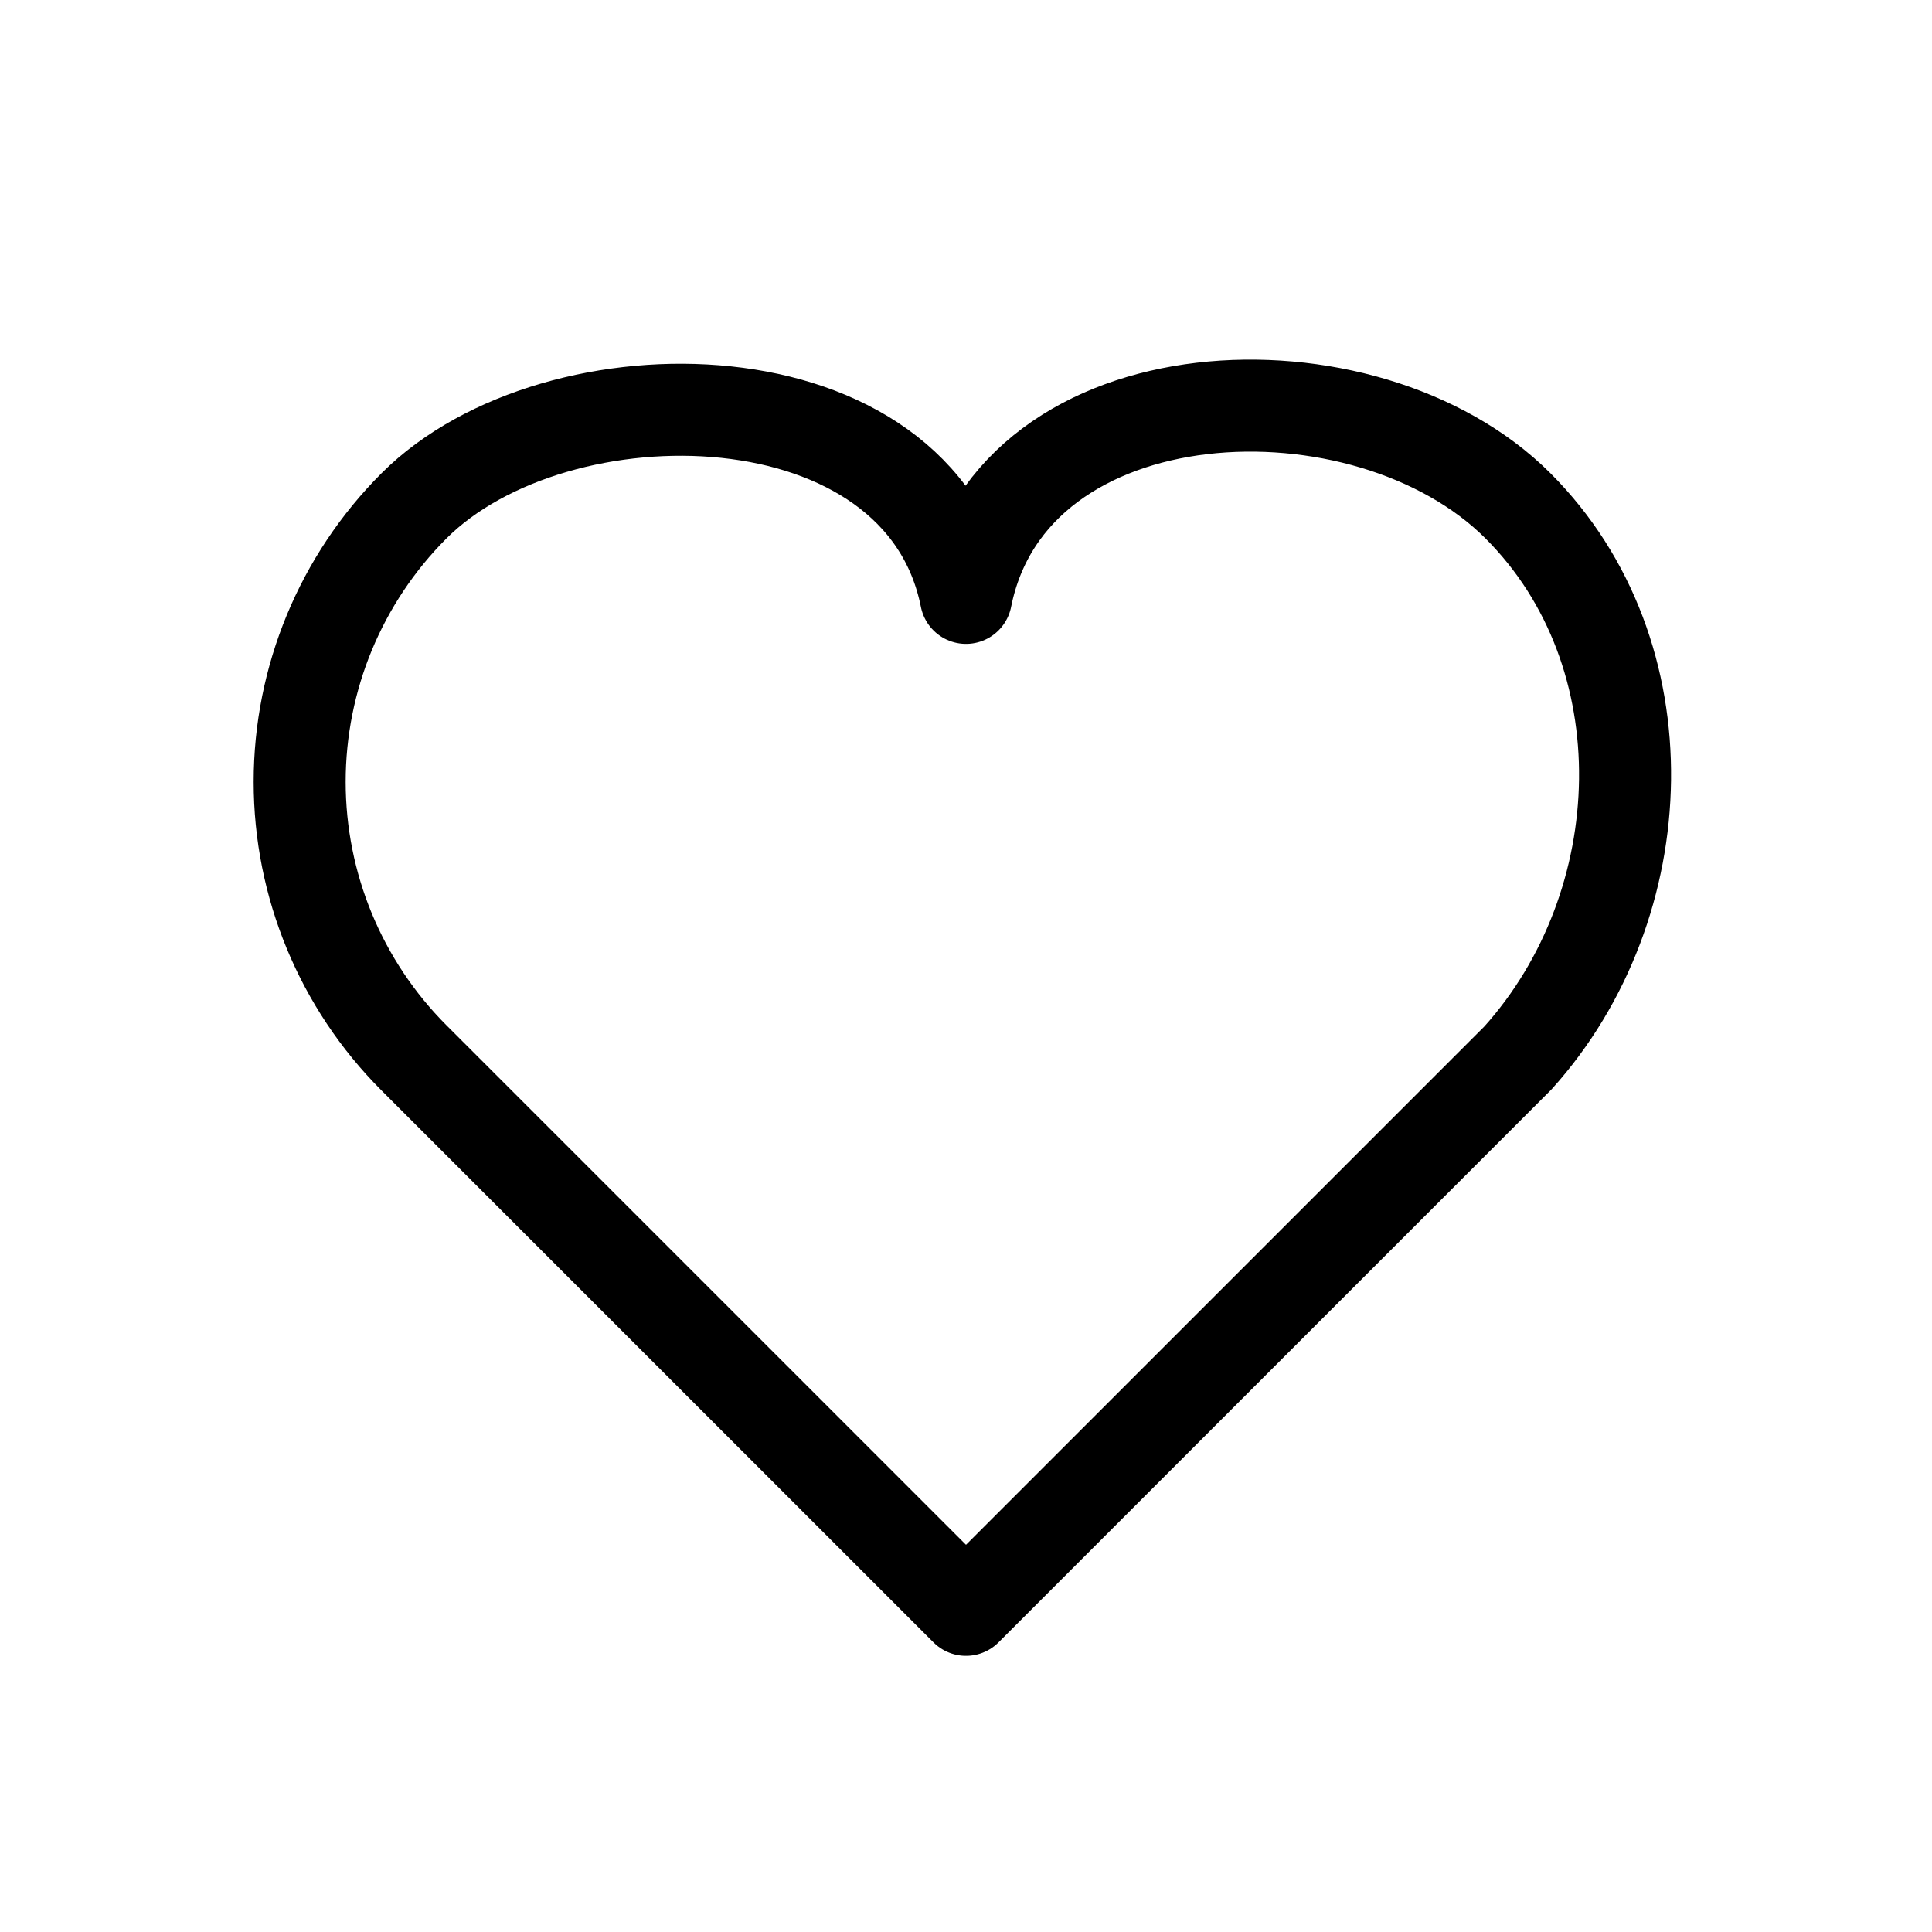
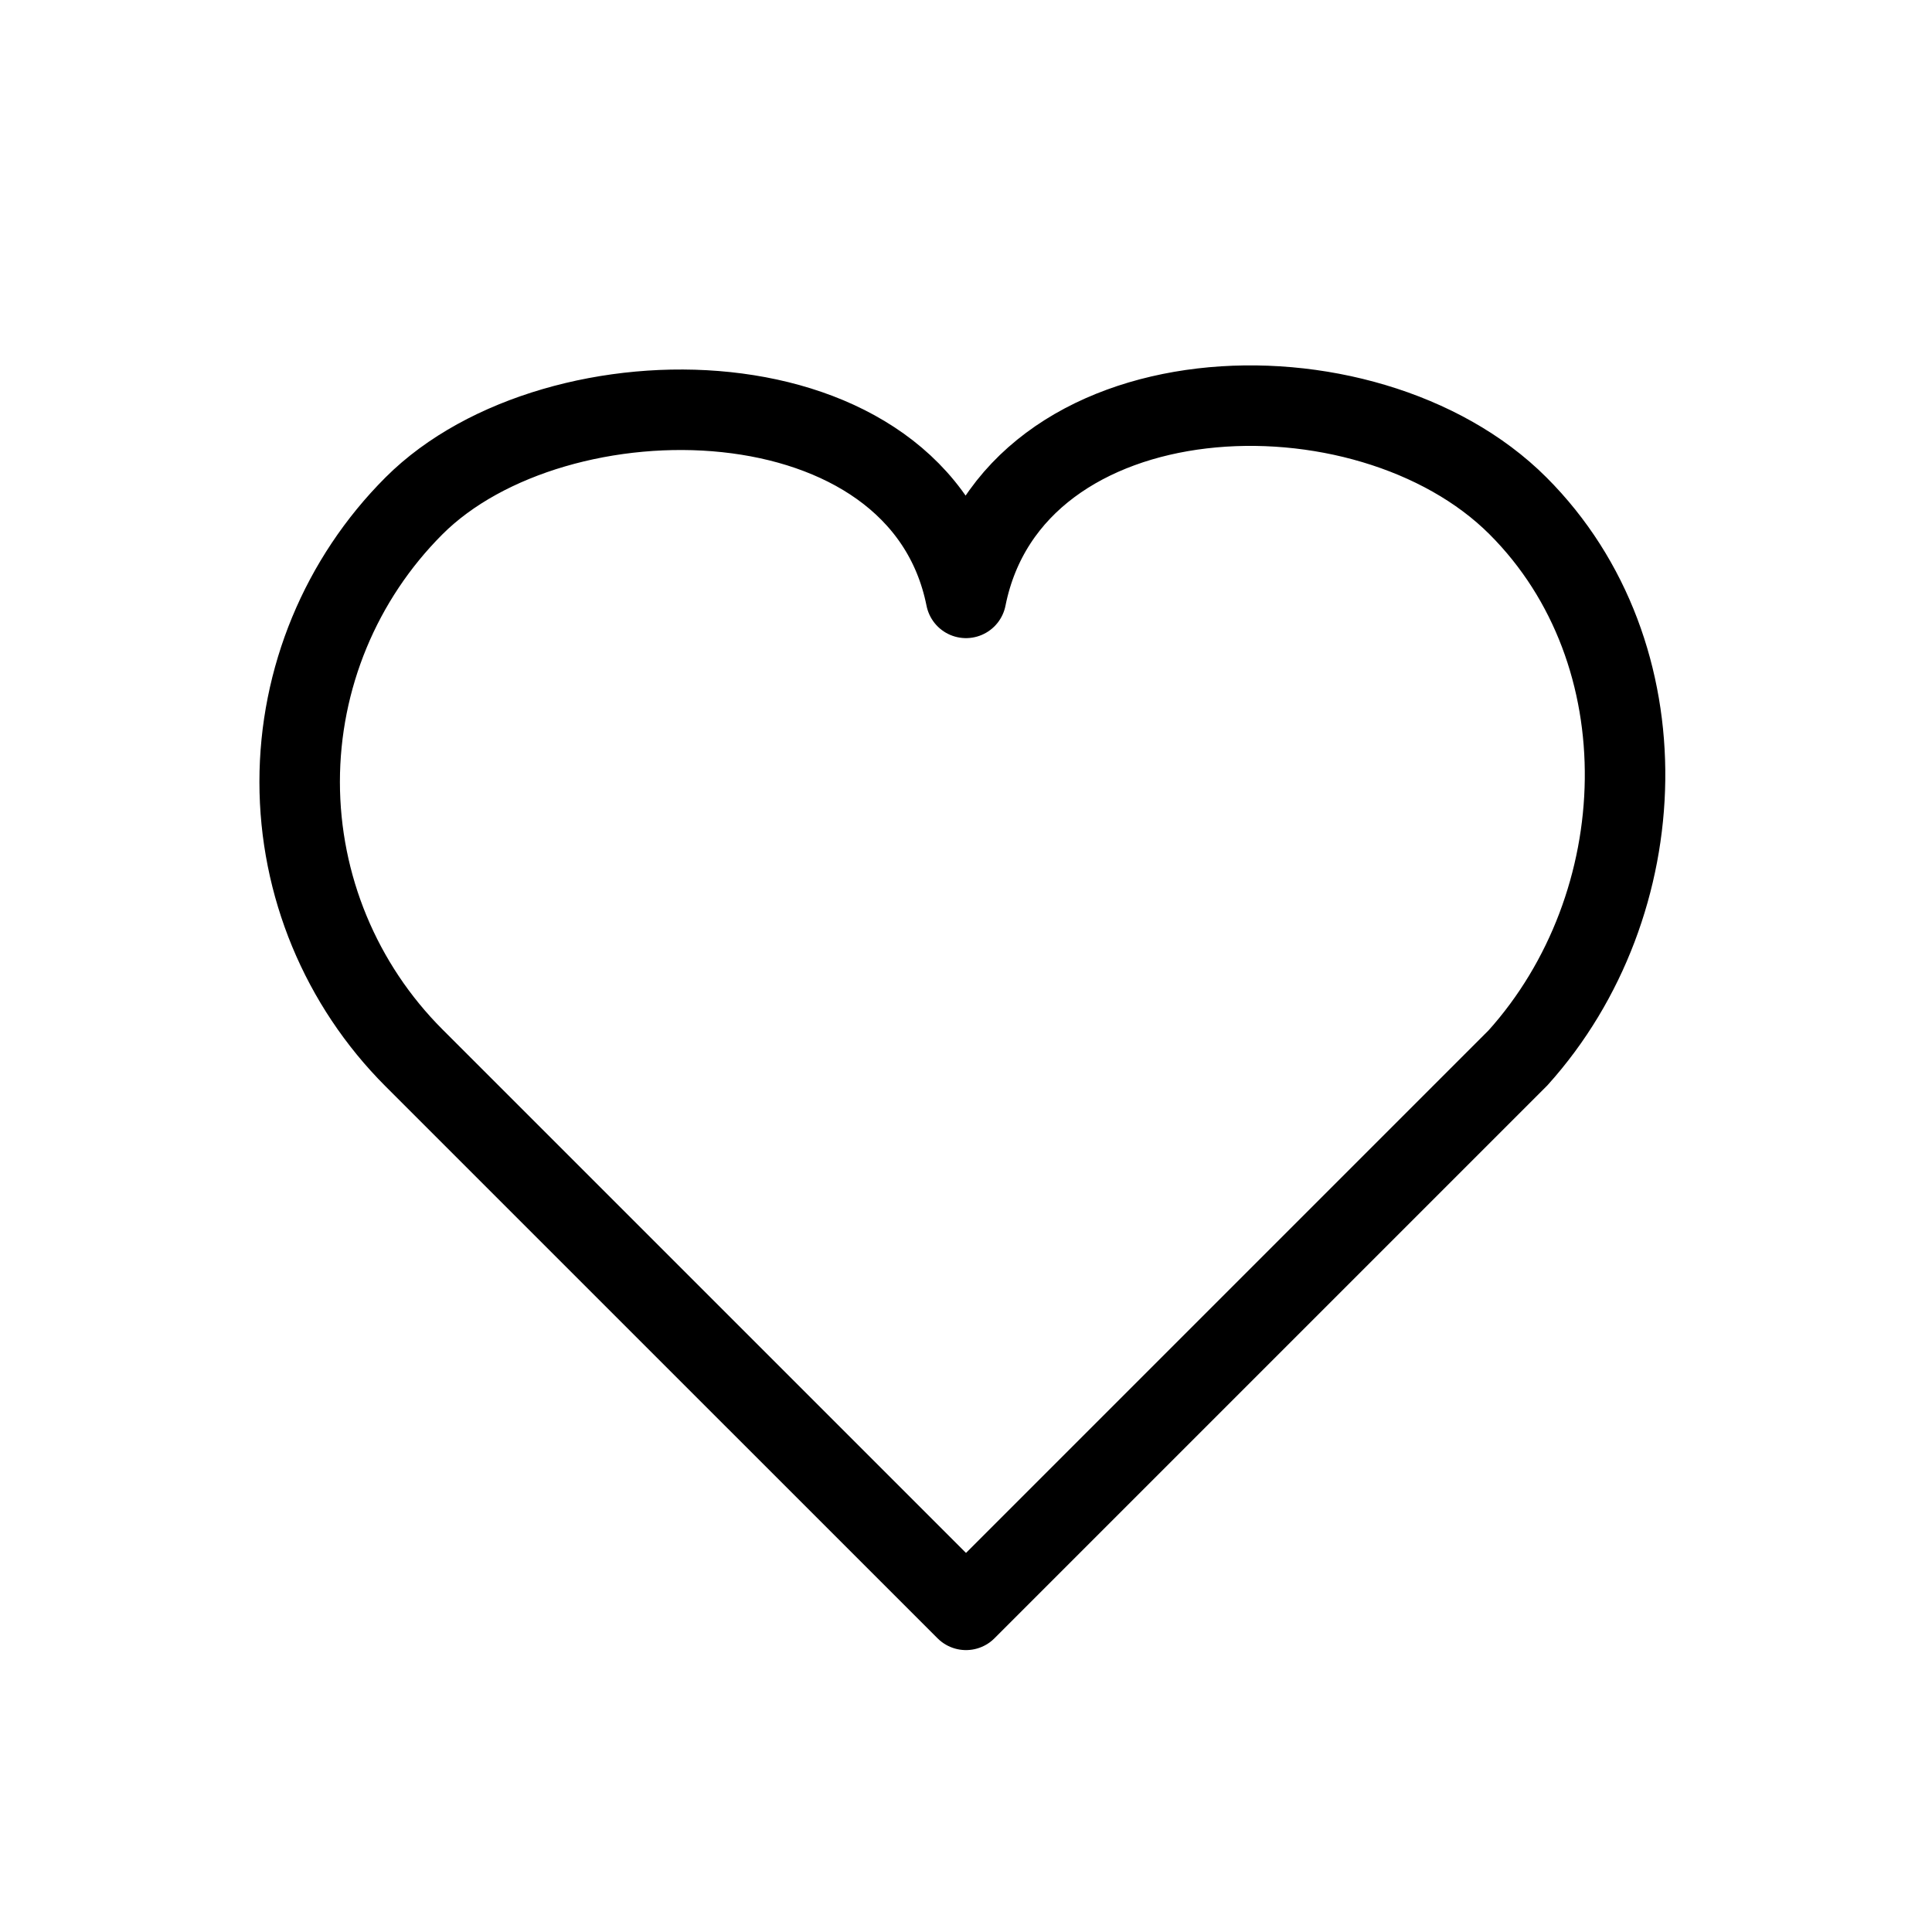
<svg xmlns="http://www.w3.org/2000/svg" width="48" height="48" viewBox="0 0 48 48" fill="none">
-   <g id="system-uicons:heart">
-     <path id="Vector" d="M24 14.854C25.142 9.139 33.926 8.78 37.714 12.568C41.378 16.232 41.142 22.474 37.714 26.282L24 39.996L10.285 26.282C8.467 24.463 7.445 21.997 7.445 19.425C7.445 16.853 8.467 14.387 10.285 12.568C13.828 9.025 22.857 9.139 24 14.854Z" stroke="black" stroke-width="2.286" stroke-linecap="round" stroke-linejoin="round" />
-   </g>
+   <path d="M24 14.854C25.142 9.139 33.926 8.78 37.714 12.568C41.378 16.232 41.142 22.474 37.714 26.282L24 39.996L10.285 26.282C8.467 24.463 7.445 21.997 7.445 19.425C7.445 16.853 8.467 14.387 10.285 12.568C13.828 9.025 22.857 9.139 24 14.854Z" stroke="black" stroke-width="2" stroke-linecap="round" stroke-linejoin="round" />
</svg>
